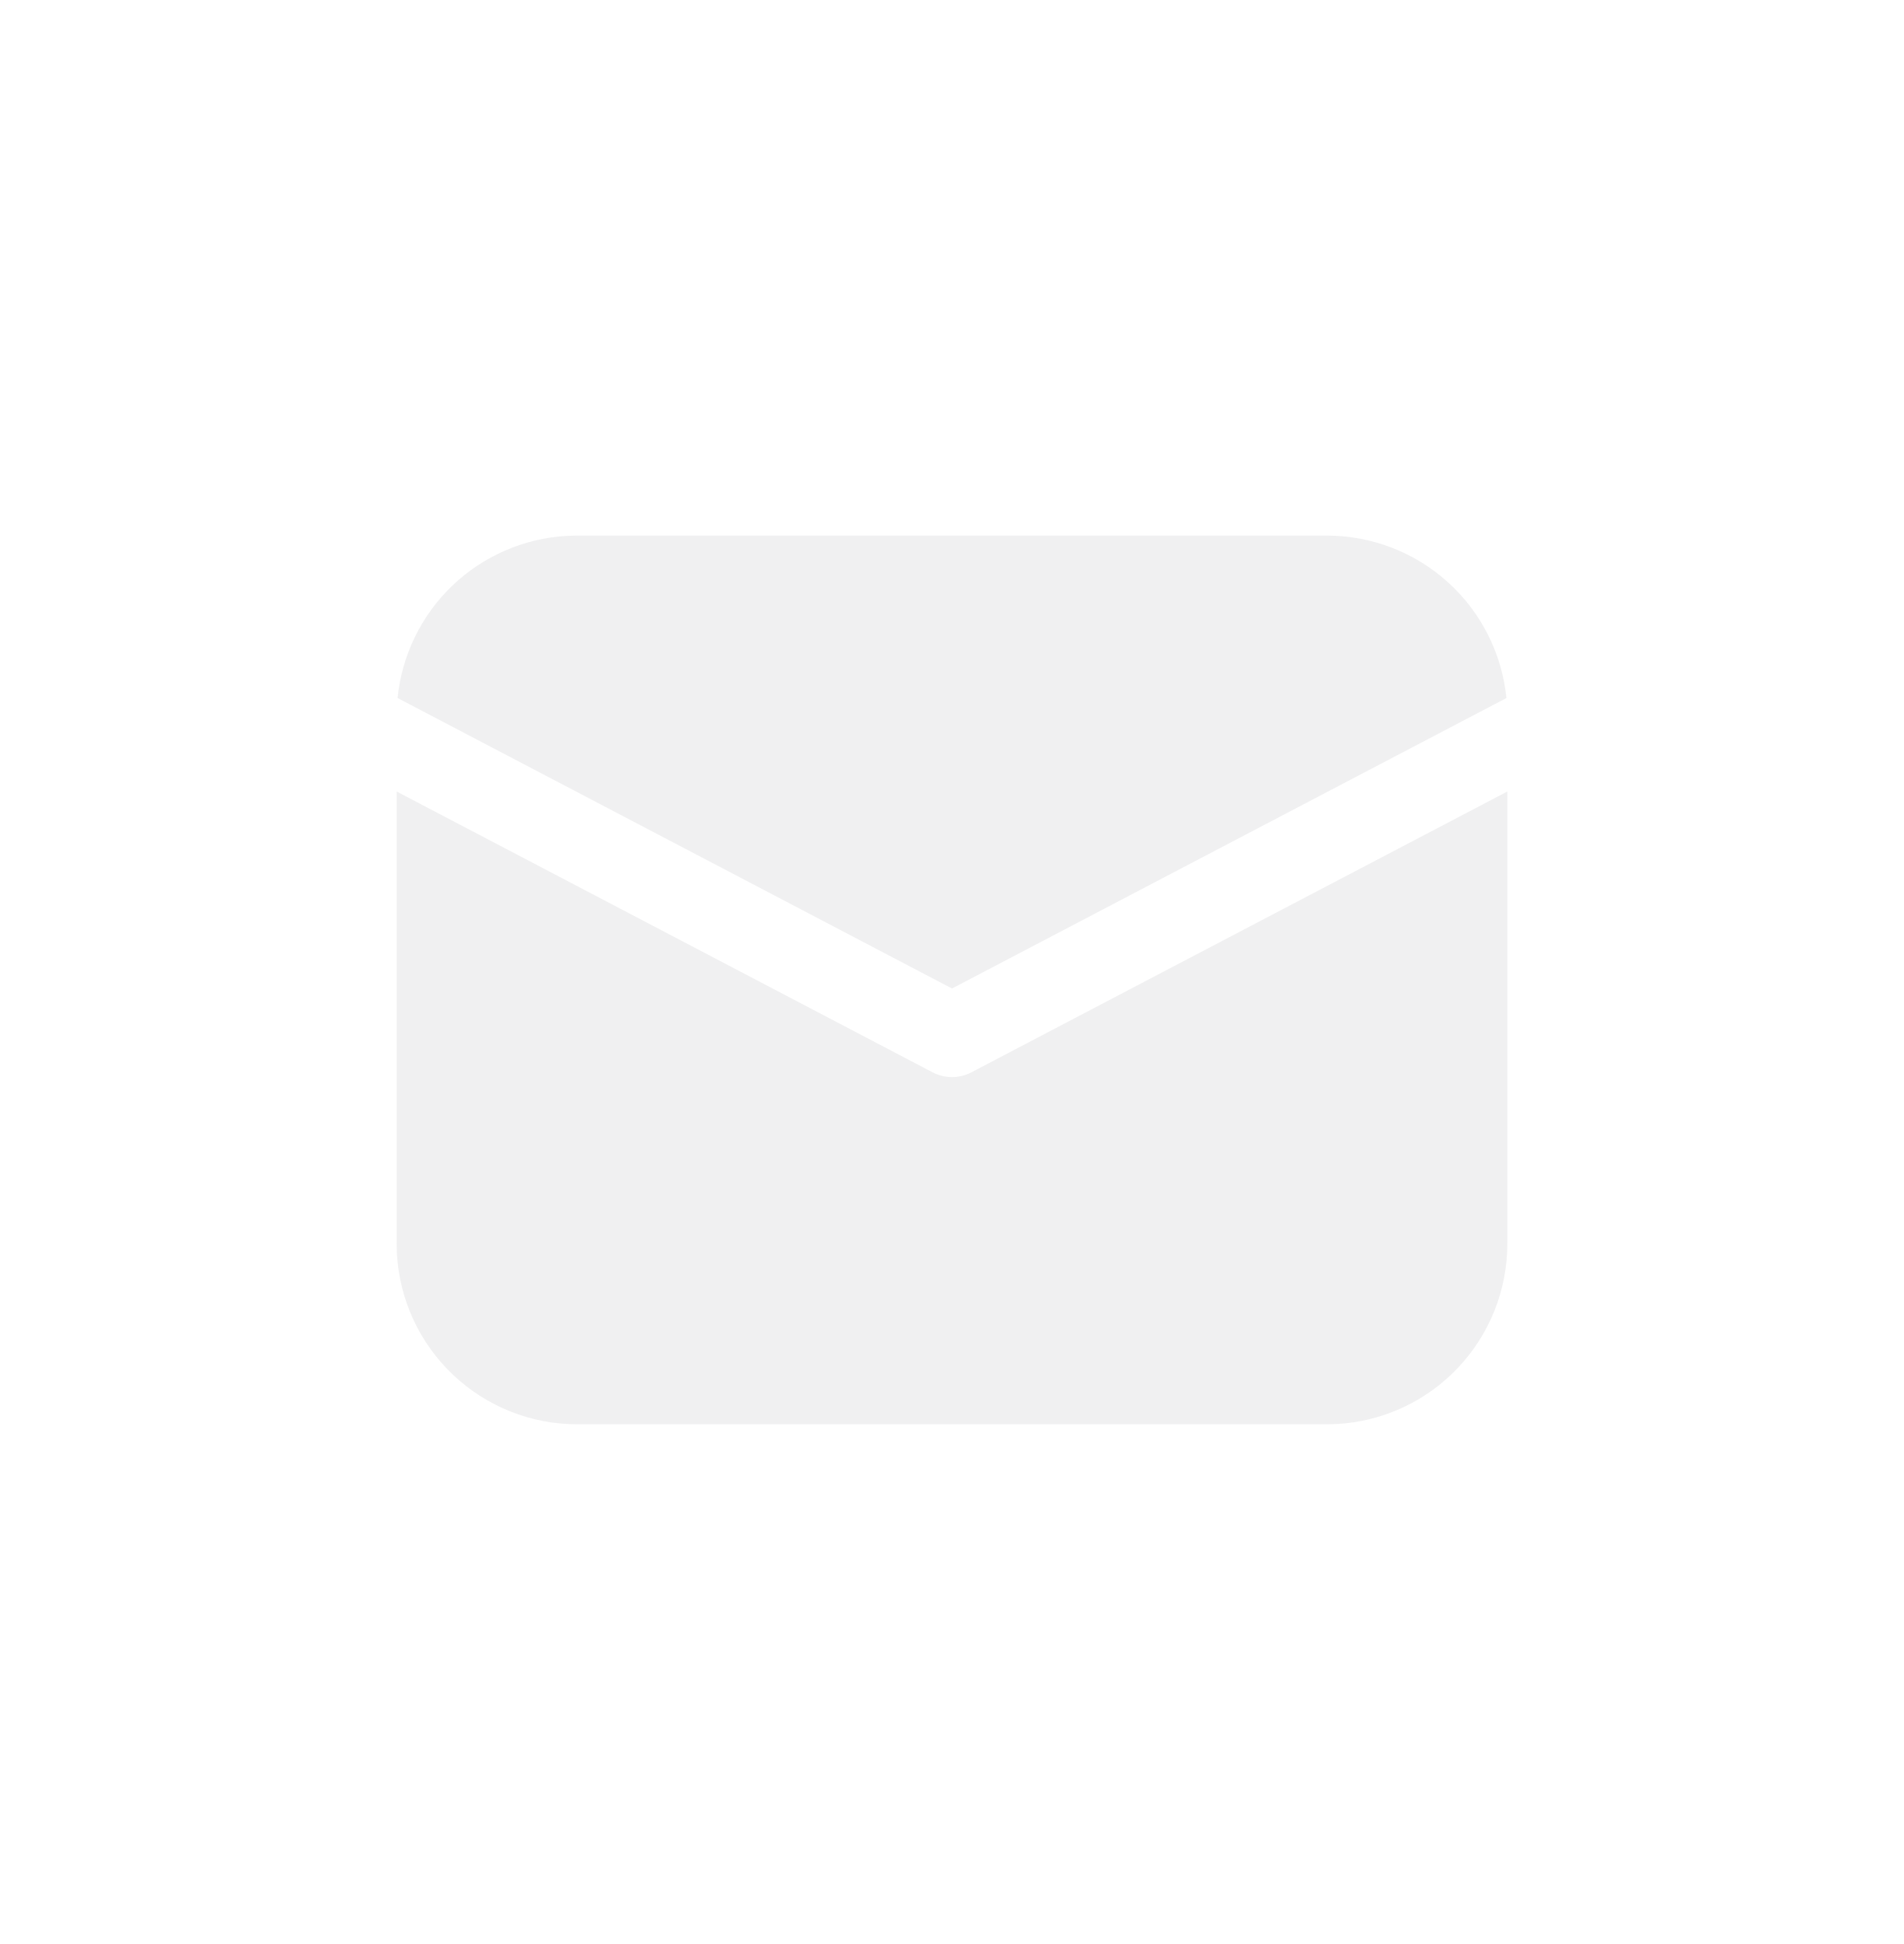
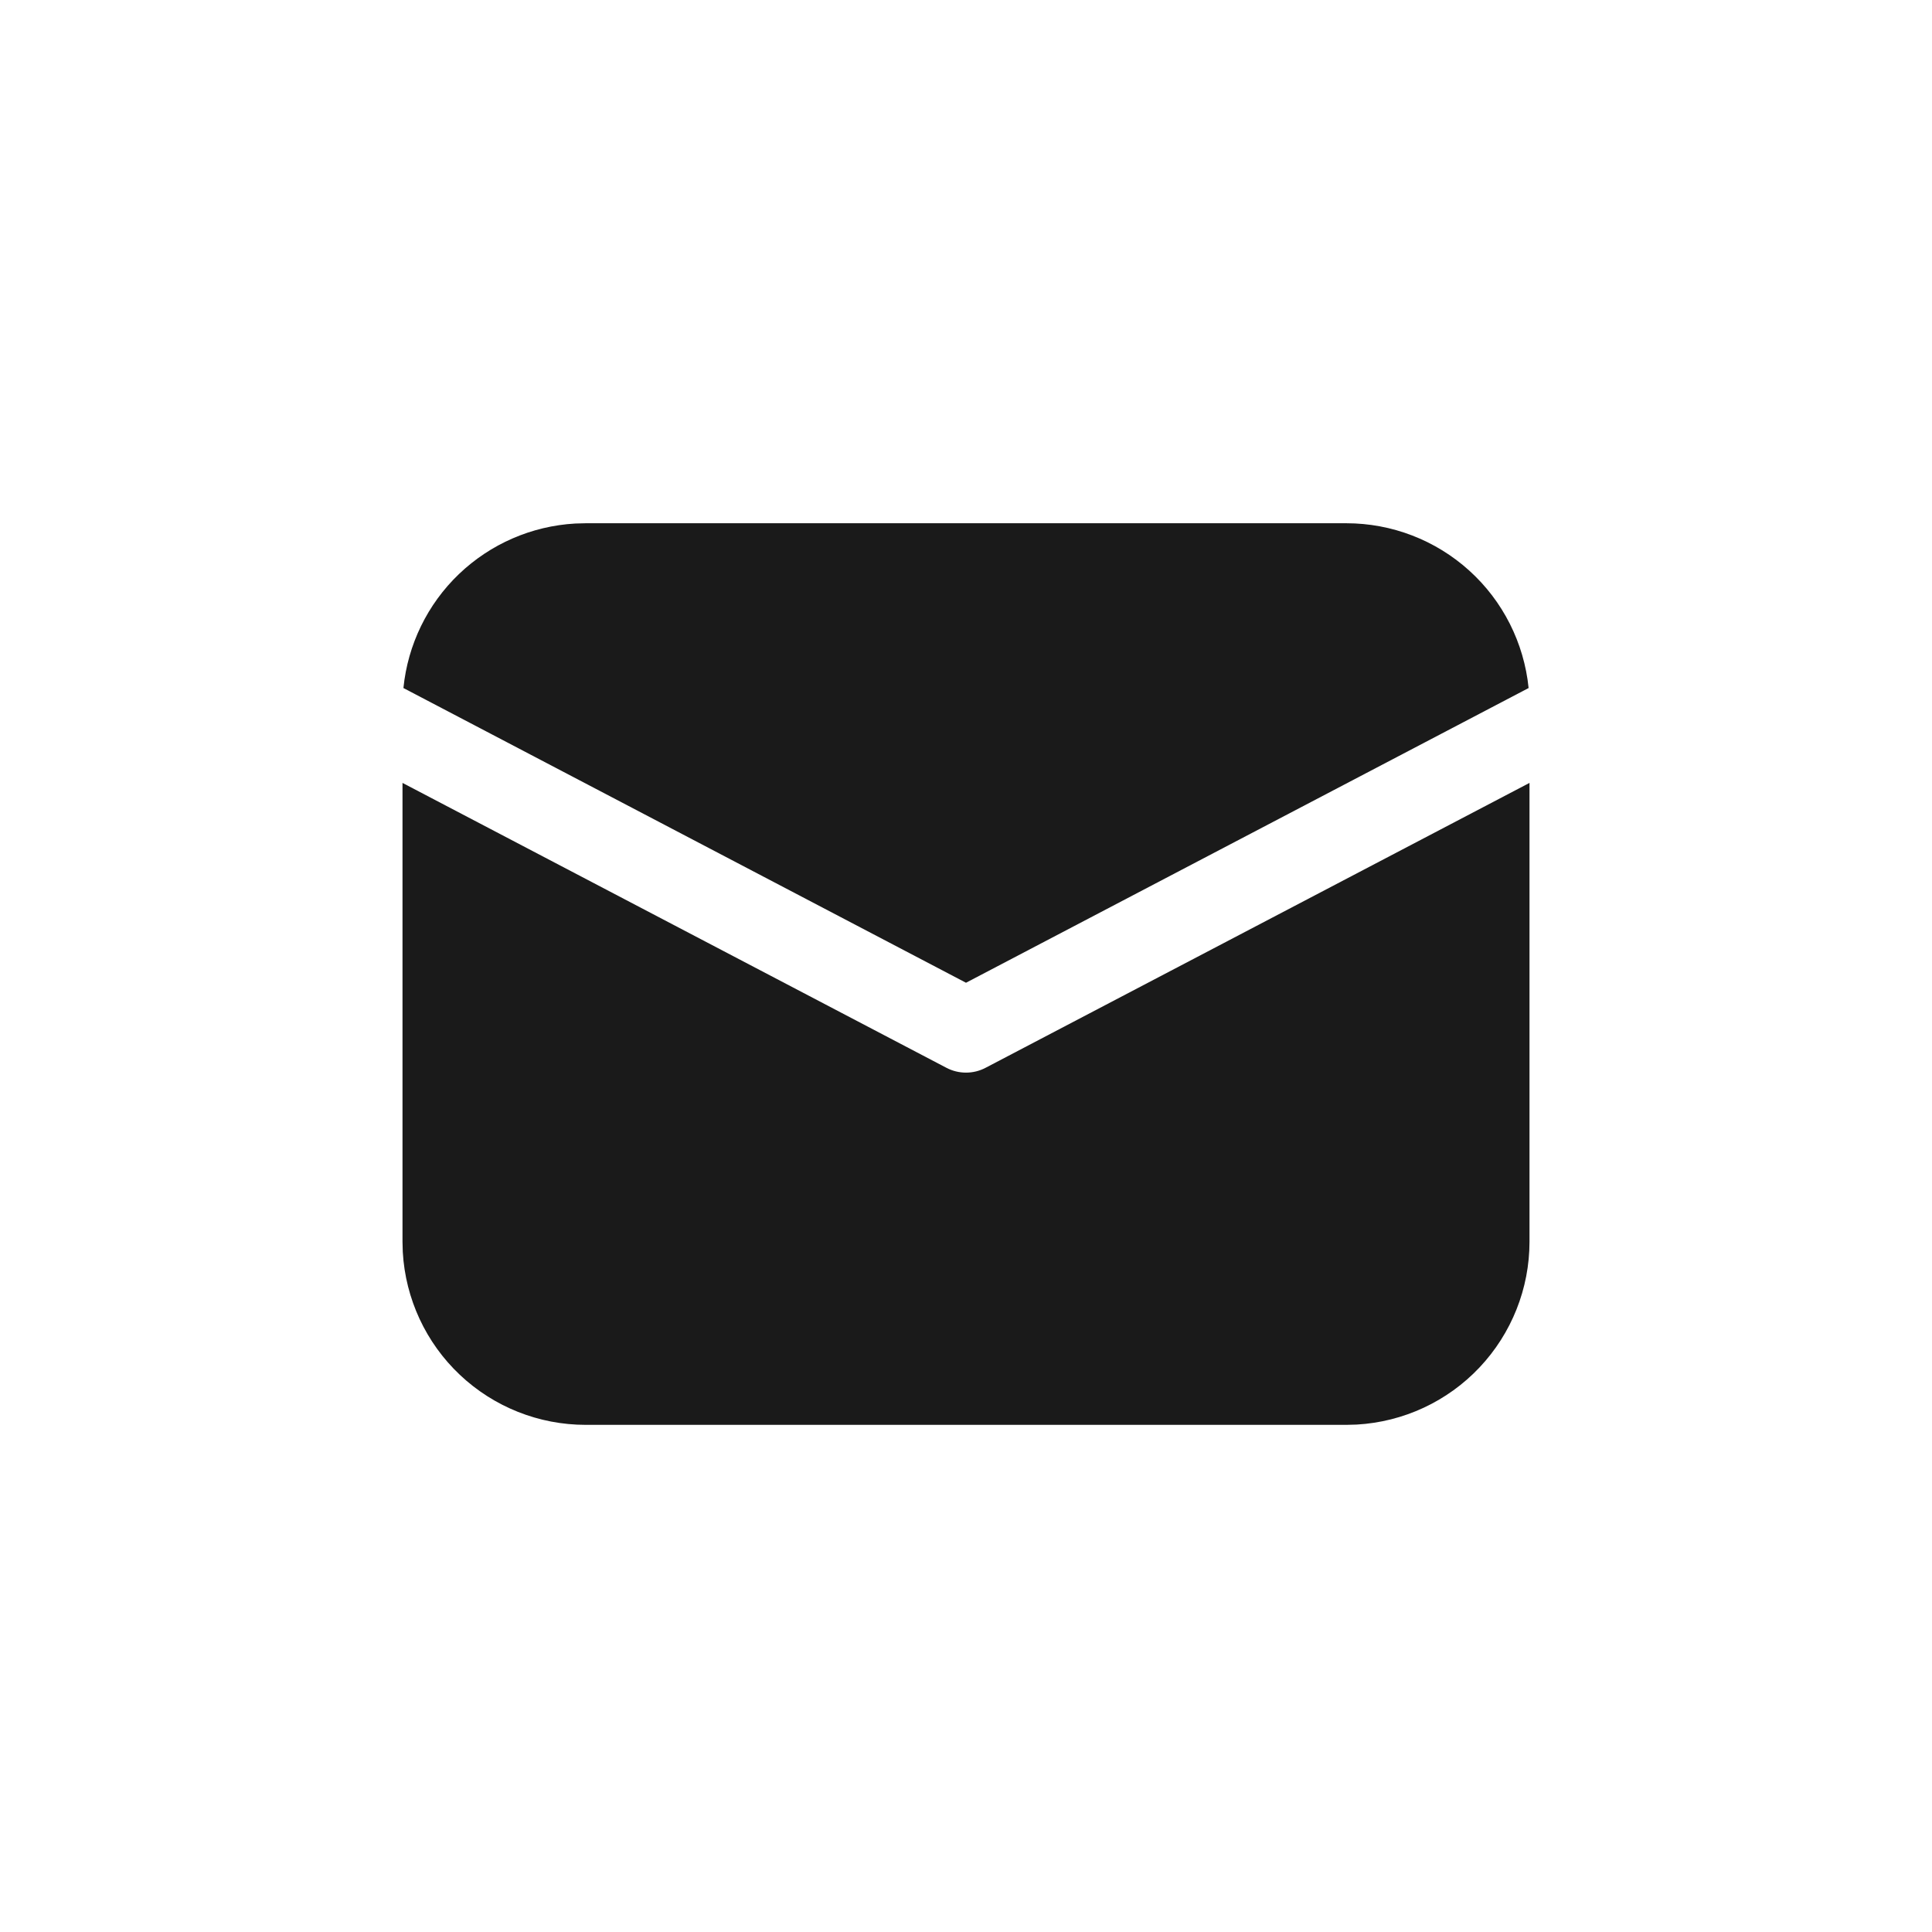
- <svg xmlns="http://www.w3.org/2000/svg" width="48" height="49" viewBox="0 0 48 49" fill="none">
-   <path d="M38 19.951V31.35C38 32.512 37.555 33.63 36.757 34.475C35.959 35.32 34.868 35.827 33.708 35.893L33.45 35.9H14.55C13.388 35.9 12.27 35.455 11.425 34.657C10.58 33.859 10.073 32.768 10.007 31.608L10 31.35V19.951L23.513 27.03C23.663 27.108 23.83 27.149 24 27.149C24.17 27.149 24.337 27.108 24.487 27.03L38 19.951Z" fill="#E3E4E6" fill-opacity="0.55" />
-   <path d="M14.55 13.5H33.45C34.578 13.5 35.666 13.919 36.502 14.675C37.339 15.431 37.864 16.471 37.978 17.594L24 24.916L10.023 17.594C10.131 16.516 10.62 15.512 11.402 14.763C12.185 14.014 13.208 13.569 14.29 13.507L14.55 13.5H33.45H14.55Z" fill="#E3E4E6" fill-opacity="0.55" />
+ <svg xmlns="http://www.w3.org/2000/svg" width="48" height="48" viewBox="0 0 48 48" fill="none">
+   <path d="M38 19.451V30.85C38 32.012 37.555 33.13 36.757 33.975C35.959 34.82 34.868 35.327 33.708 35.393L33.45 35.4H14.55C13.388 35.4 12.27 34.955 11.425 34.157C10.58 33.359 10.073 32.268 10.007 31.107L10 30.85V19.451L23.513 26.529C23.663 26.608 23.83 26.649 24 26.649C24.17 26.649 24.337 26.608 24.487 26.529L38 19.451Z" fill="#1A1A1A" />
+   <path d="M14.55 13H33.45C34.578 13 35.666 13.419 36.502 14.175C37.339 14.931 37.864 15.972 37.978 17.094L24 24.416L10.023 17.094C10.131 16.016 10.62 15.012 11.402 14.263C12.185 13.514 13.208 13.069 14.29 13.007L14.55 13H33.45H14.55Z" fill="#1A1A1A" />
</svg>
